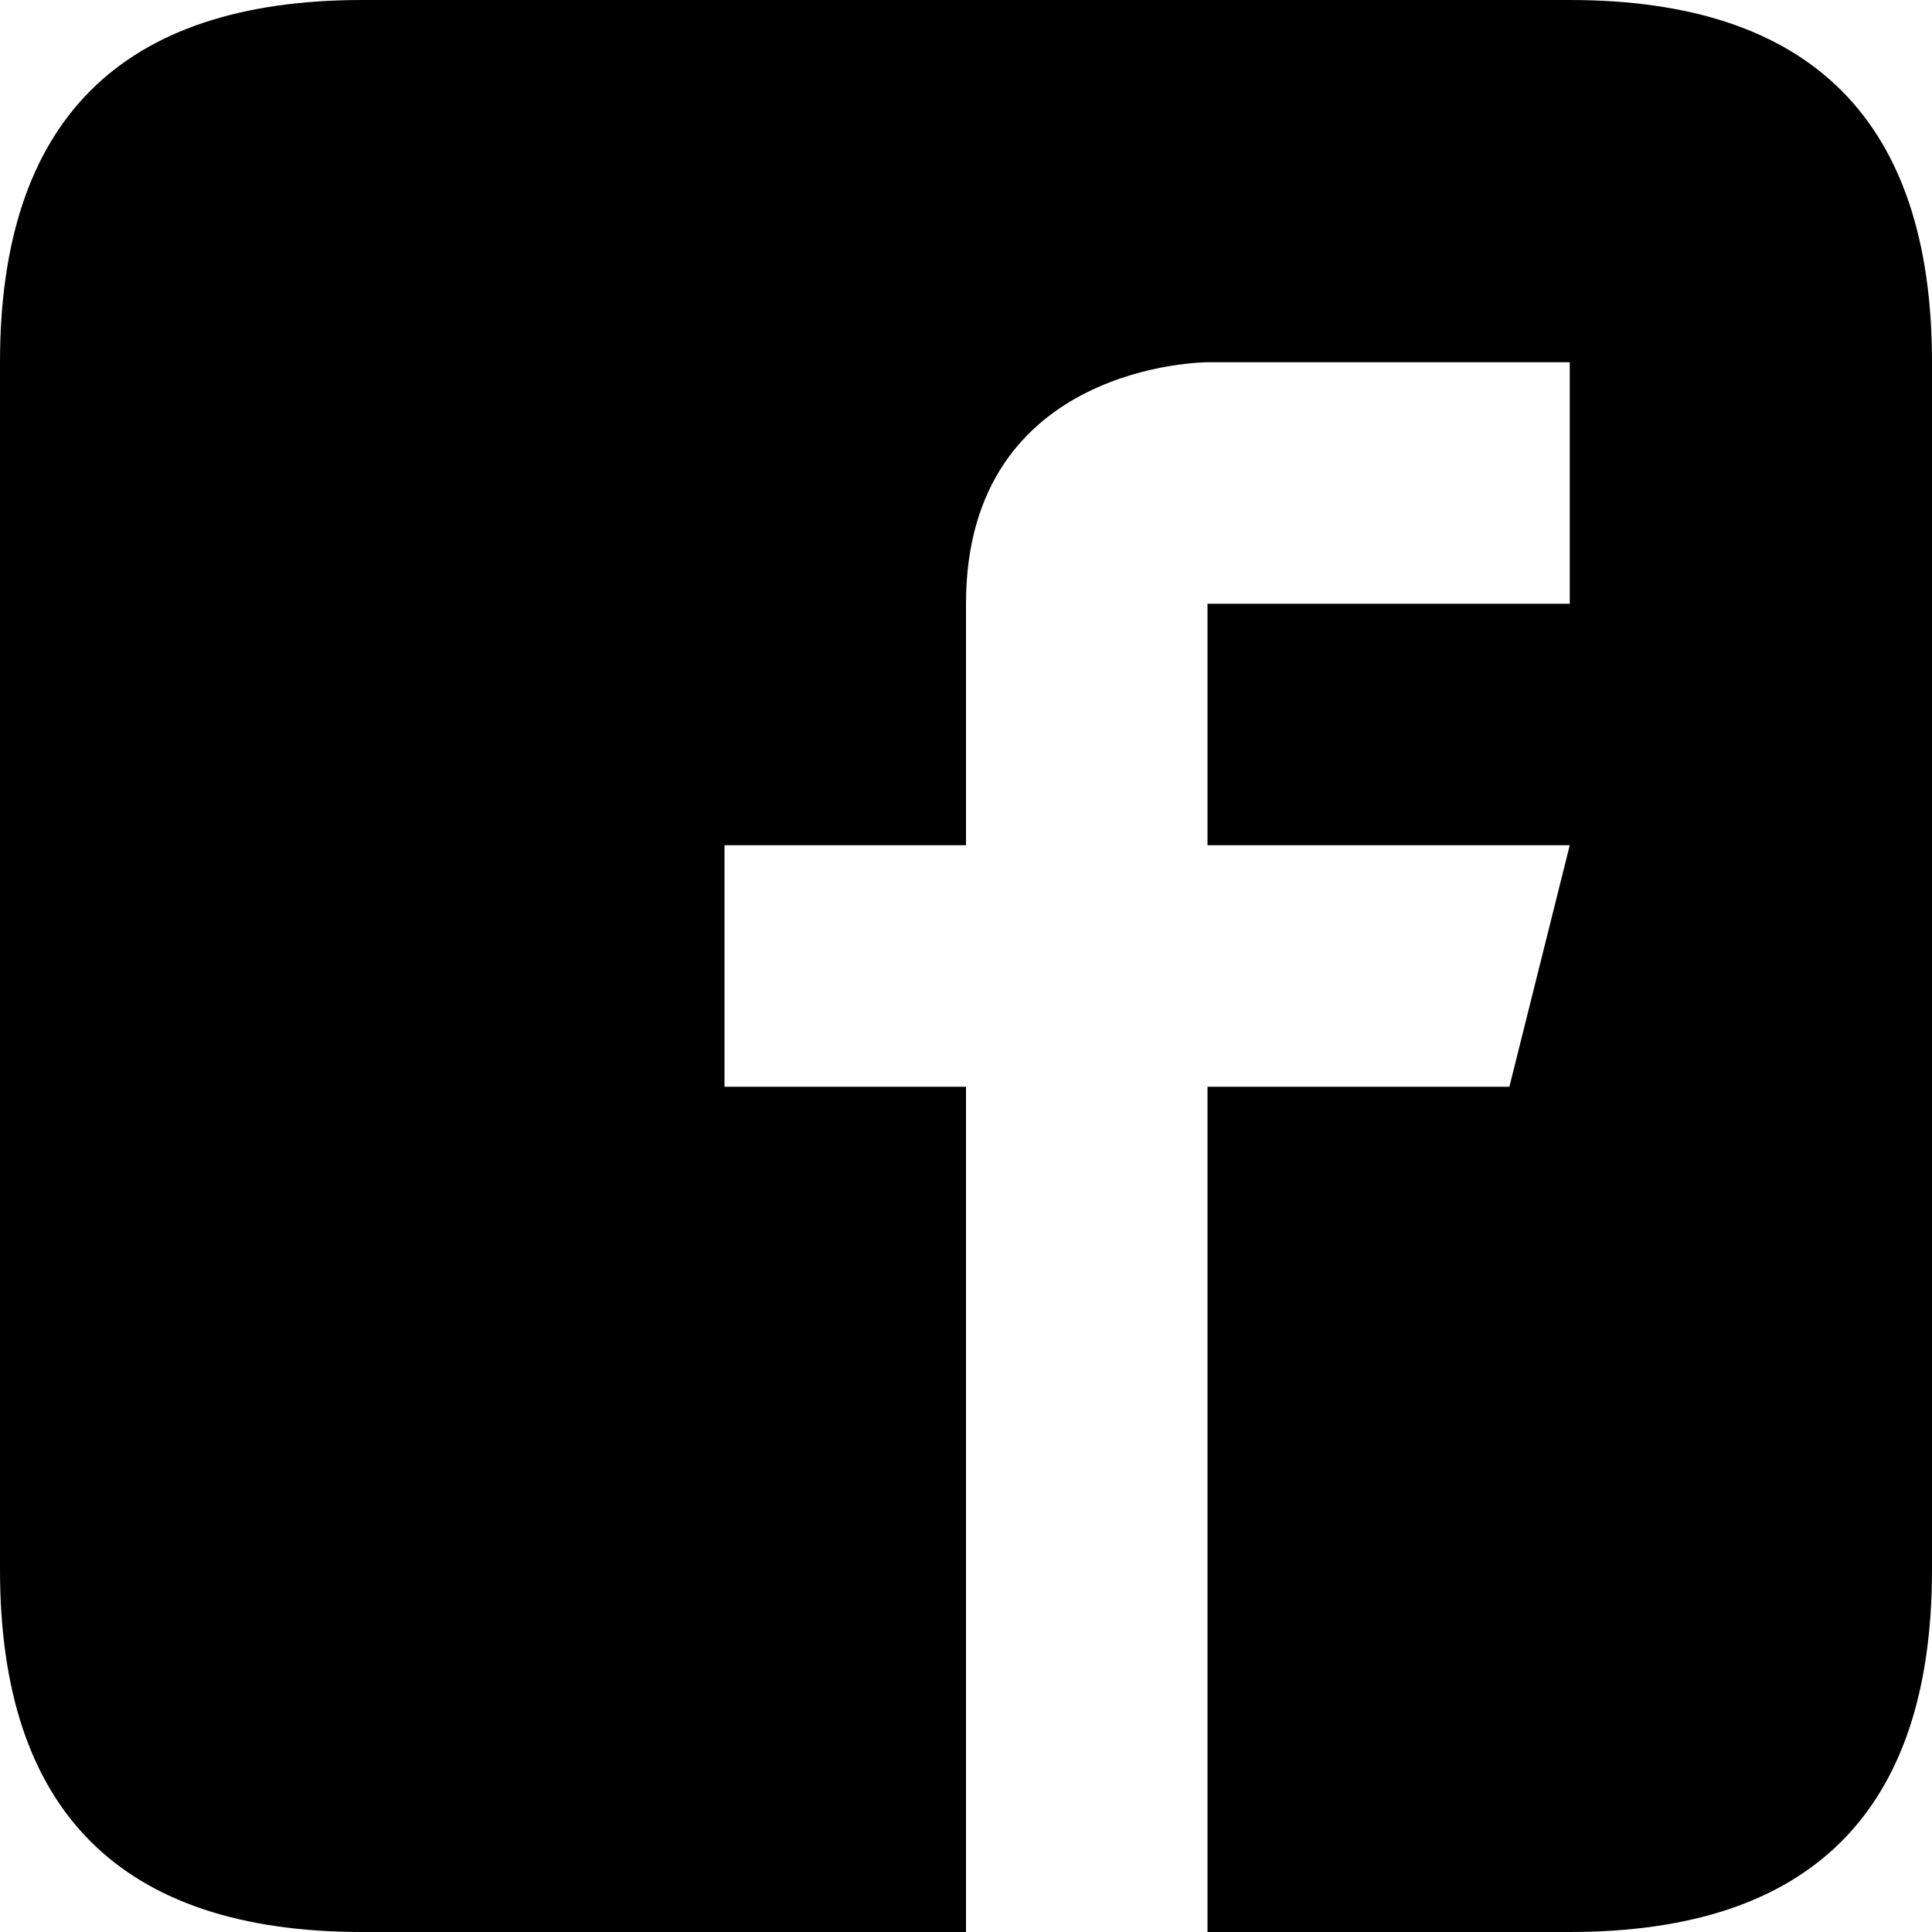
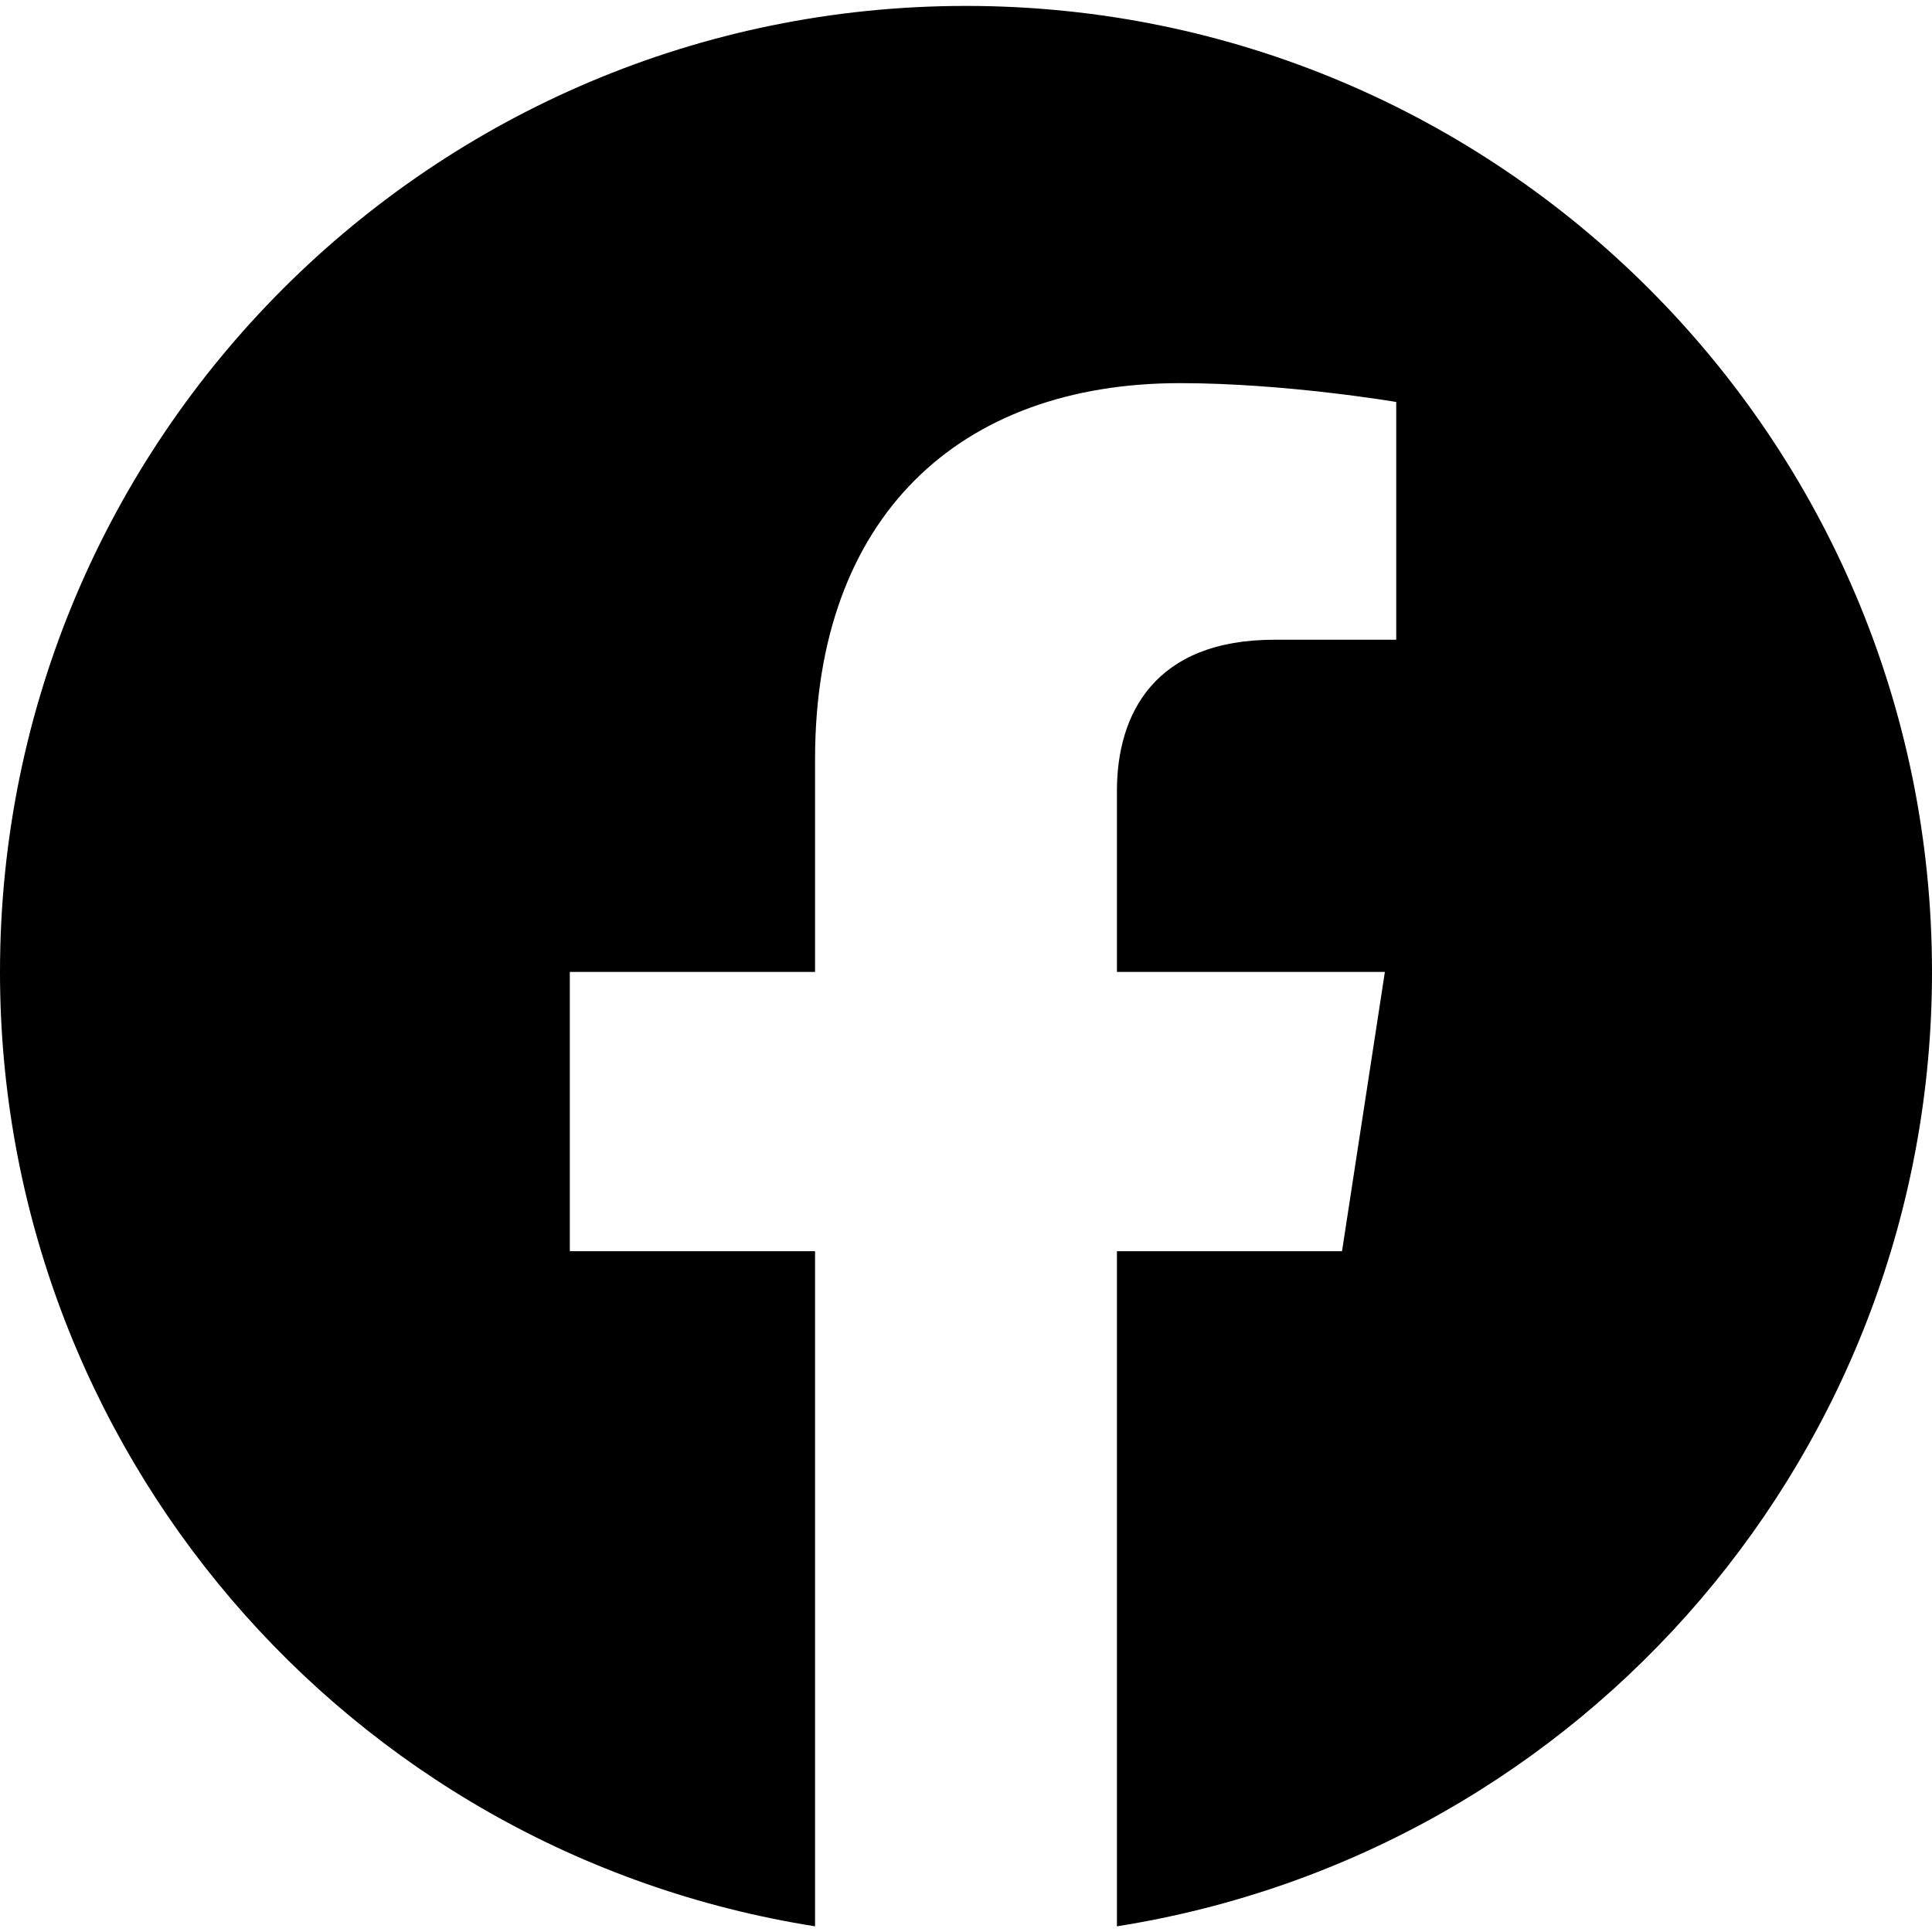
<svg xmlns="http://www.w3.org/2000/svg" viewBox="0 0 16 16">
-   <path stroke="none" d="M13 0H3C1 0 0 1 0 3v10c0 2 1 3 3 3h5V9H6V7h2V5c0-2 2-2 2-2h3v2h-3v2h3l-.5 2H10v7h3c2 0 3-1 3-3V3c0-2-1-3-3-3z" />
+   <path stroke="none" d="M16 8.049a8 8 0 1 0-16 0 8.002 8.002 0 0 0 6.75 7.904v-5.591H4.719V8.049H6.75V6.286c0-2.006 1.194-3.113 3.022-3.113.875 0 1.791.156 1.791.156v1.969h-1.009c-.994 0-1.304.617-1.304 1.25v1.501h2.219l-.355 2.313H9.25v5.591A8.002 8.002 0 0 0 16 8.049z" />
</svg>
